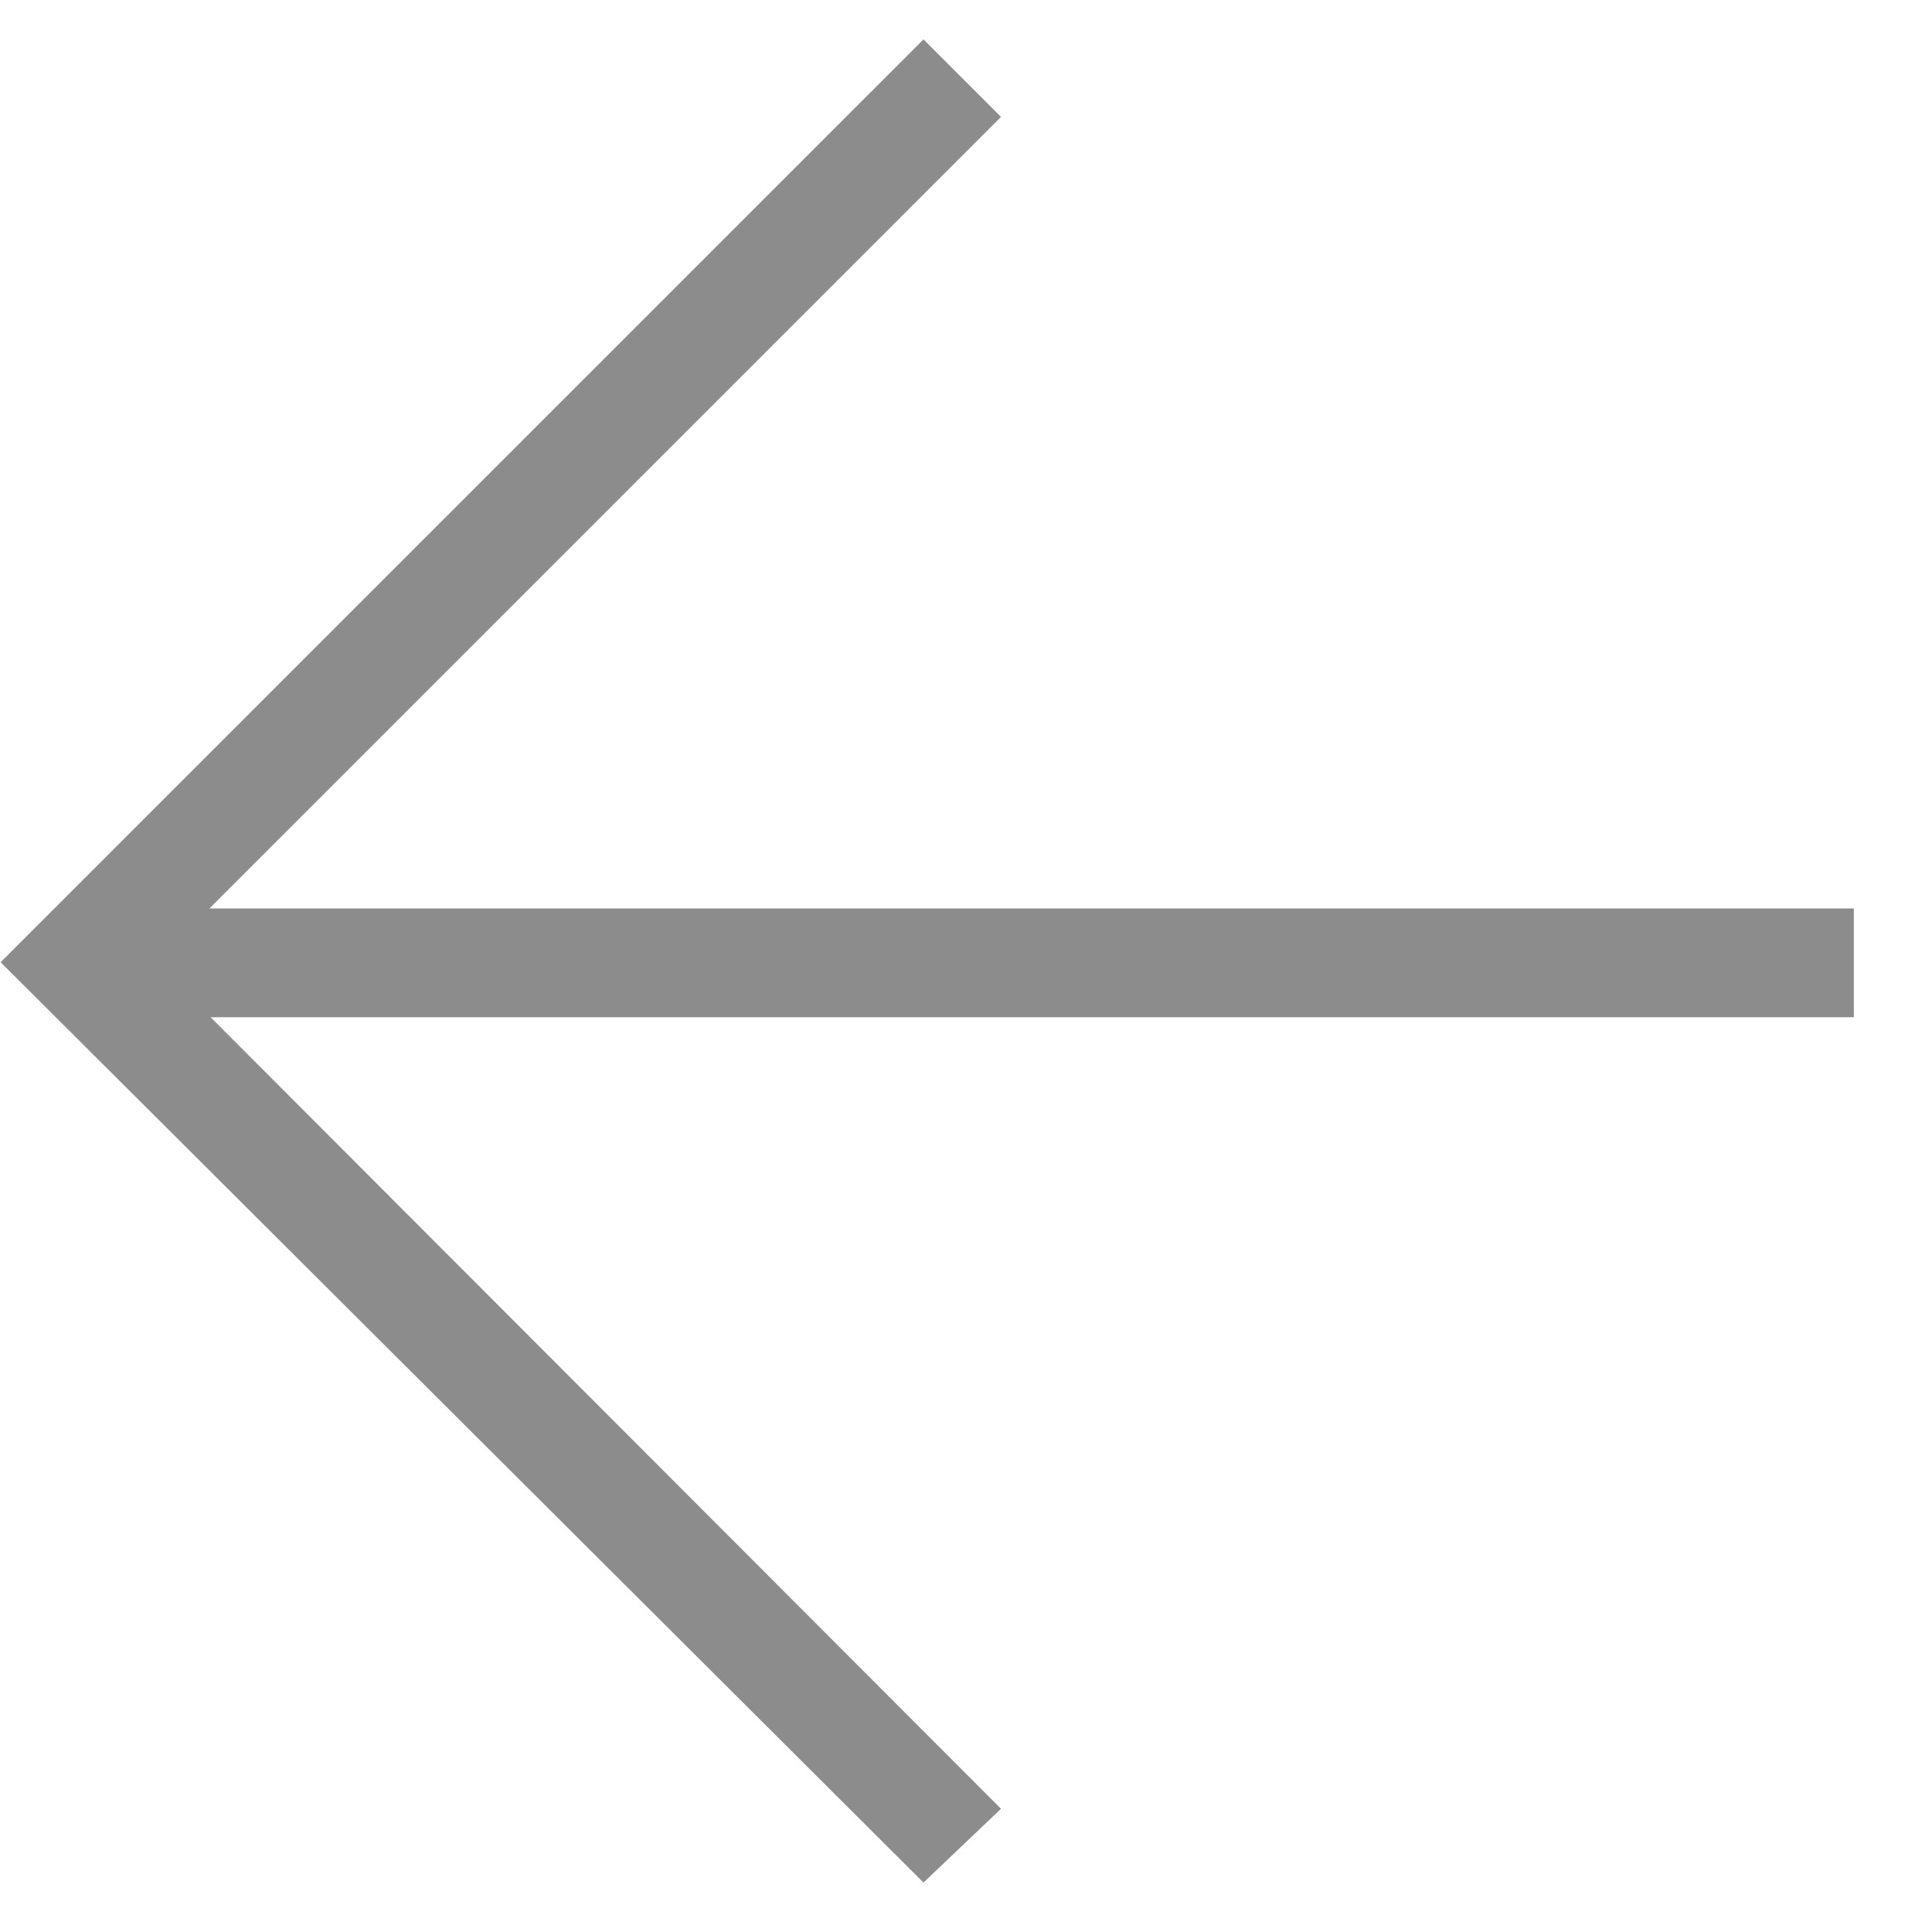
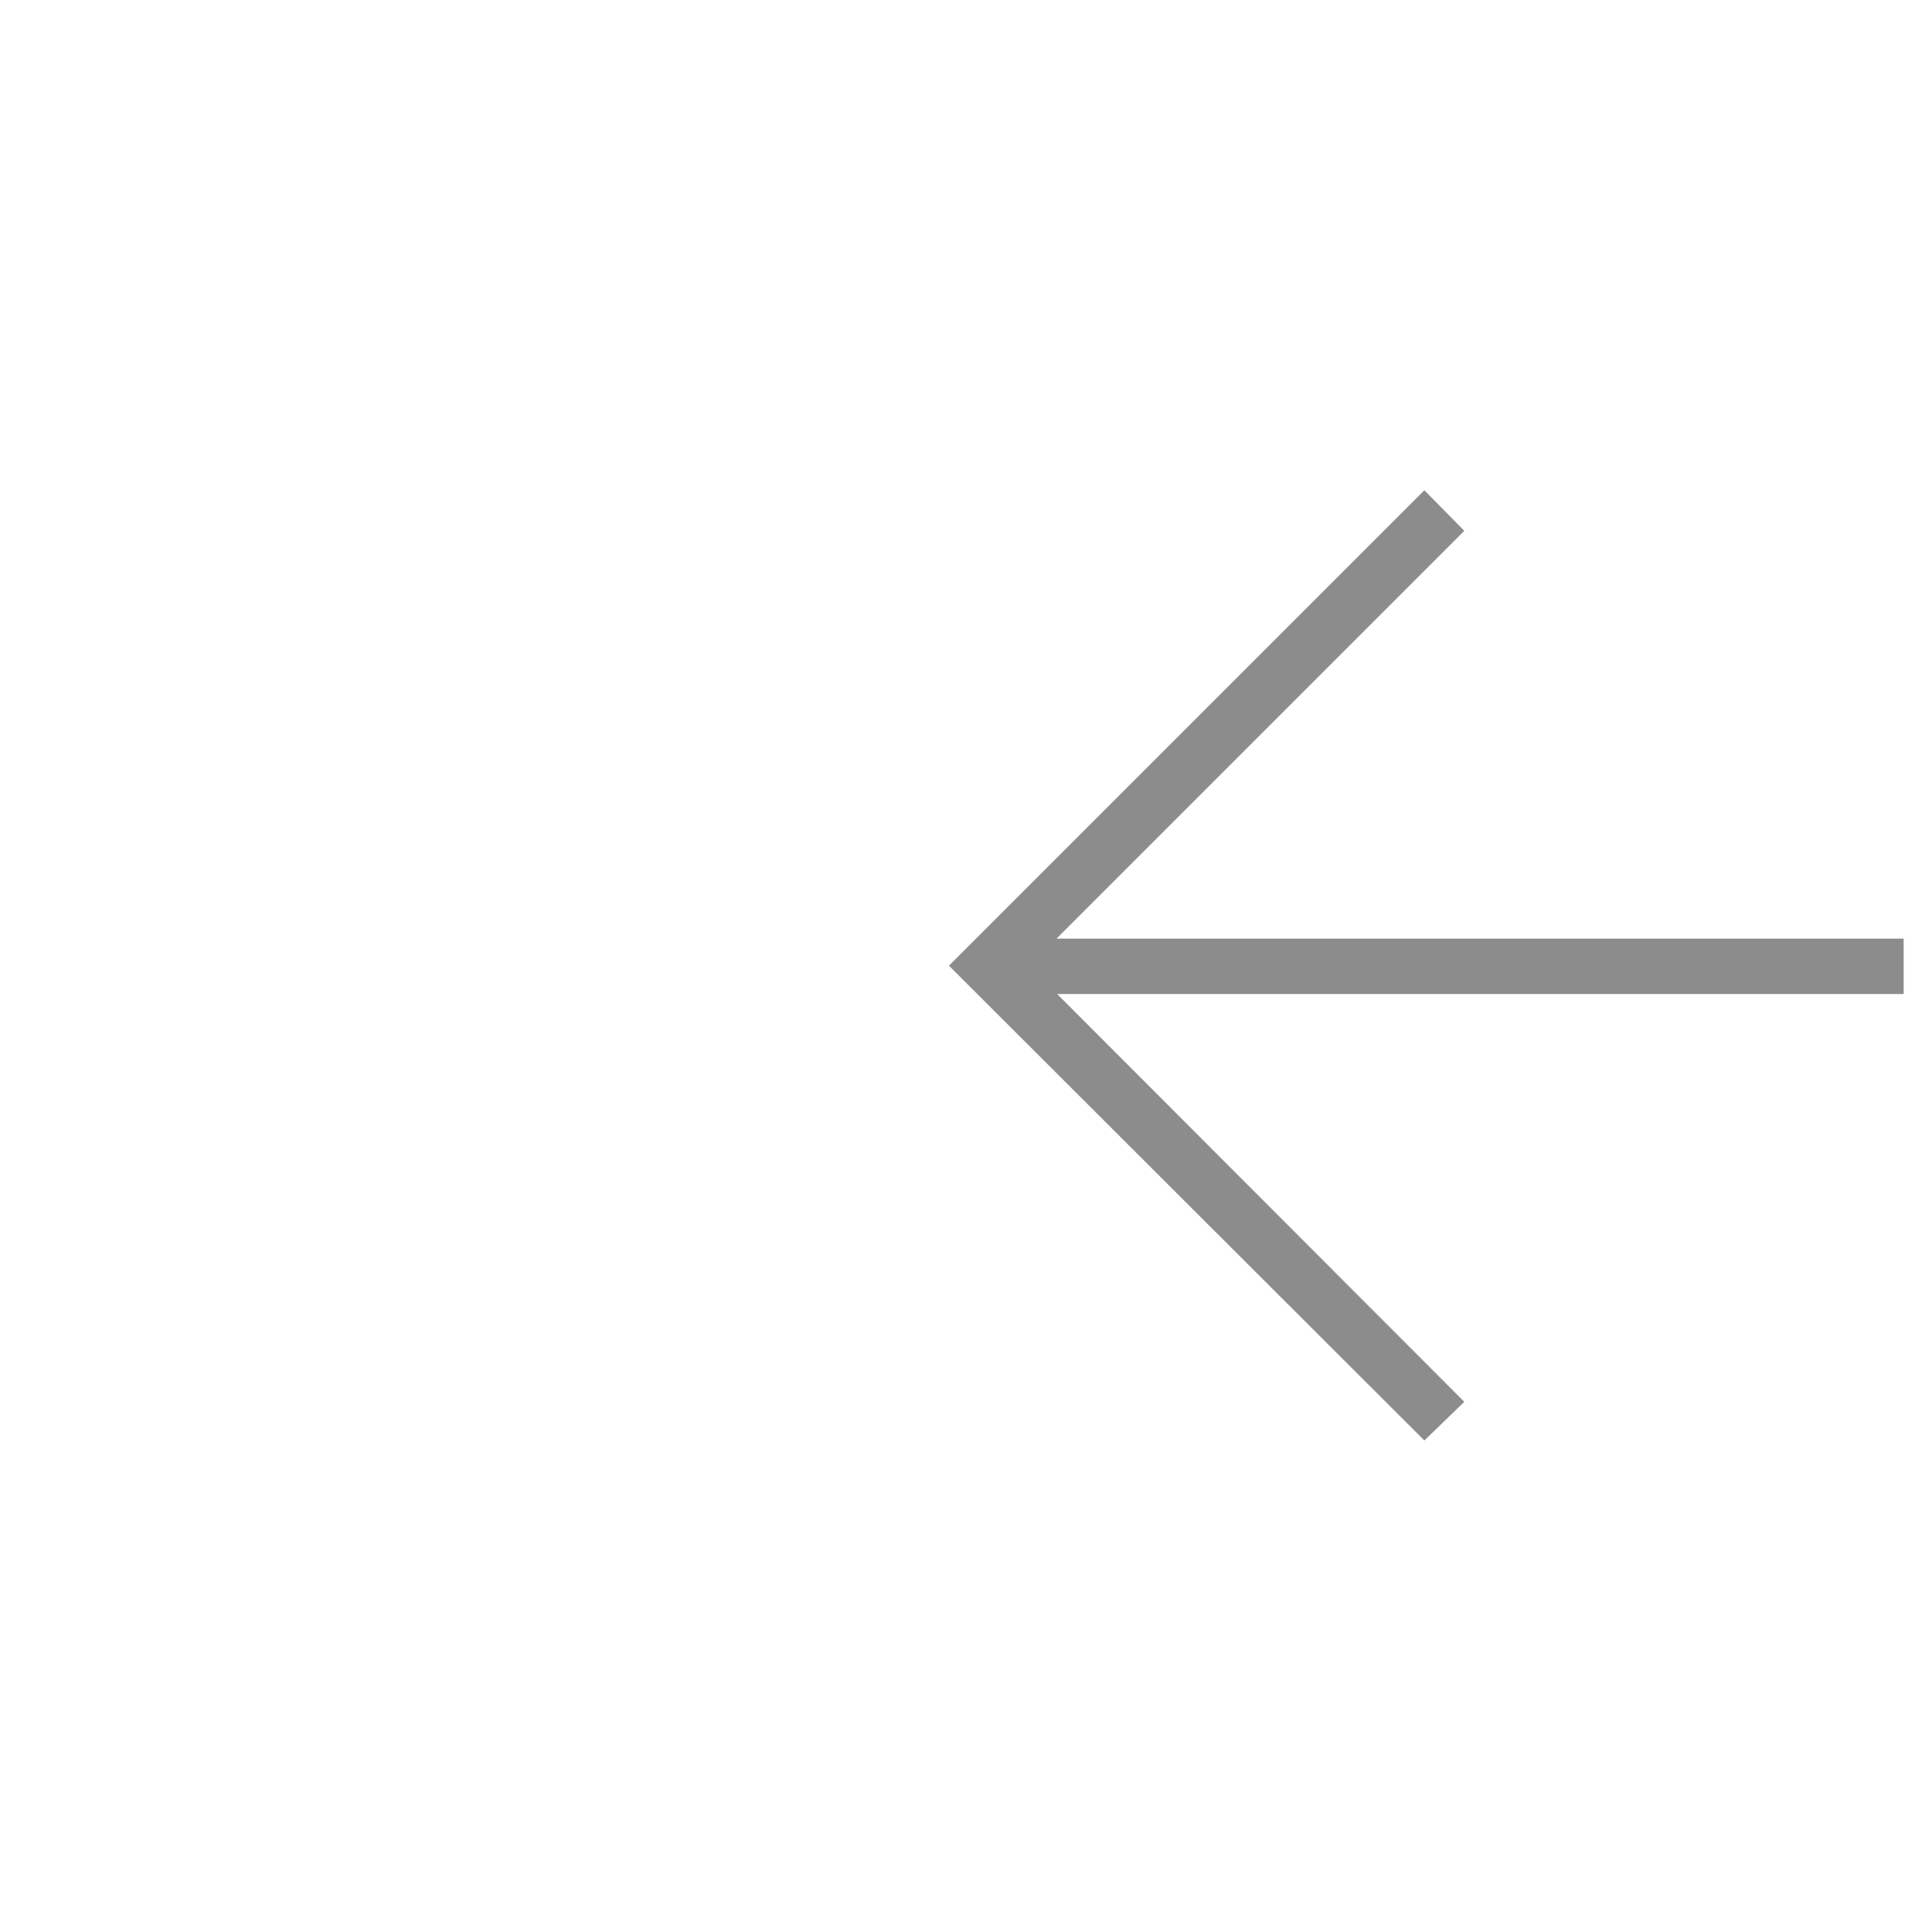
- <svg xmlns="http://www.w3.org/2000/svg" version="1.1" id="svg2" x="0px" y="0px" width="1.545px" height="1.539px" viewBox="0 0 1.545 1.539" enable-background="new 0 0 1.545 1.539" xml:space="preserve">
-   <g id="benchMarkSymbol" transform="translate(6.25e-2,0.7695)">
-     <g id="polyline4">
-       <polygon fill="#8C8C8C" points="0.676,0.736 -0.062,0 0.676,-0.738 0.738,-0.676 0.062,0 0.738,0.677   " />
-     </g>
-     <g id="line6">
-       <rect y="-0.043" fill="#8C8C8C" width="1.42" height="0.087" />
-     </g>
-   </g>
+ <svg xmlns="http://www.w3.org/2000/svg" version="1.1" id="svg2" x="0px" y="0px" viewBox="0 0 2.999 2.999" style="enable-background:new 0 0 2.999 2.999;" xml:space="preserve">
+   <style type="text/css">
+ 	.st0{fill:none;}
+ 	.st1{fill:#8C8C8C;}
+ </style>
+   <rect x="0" y="0" class="st0" width="2.999" height="2.999" />
+   <polygon class="st1" points="2.955,1.457 1.64,1.457 2.273,0.824 2.211,0.761 1.473,1.499 2.211,2.236 2.273,2.176 1.641,1.543   2.955,1.543 " />
</svg>
